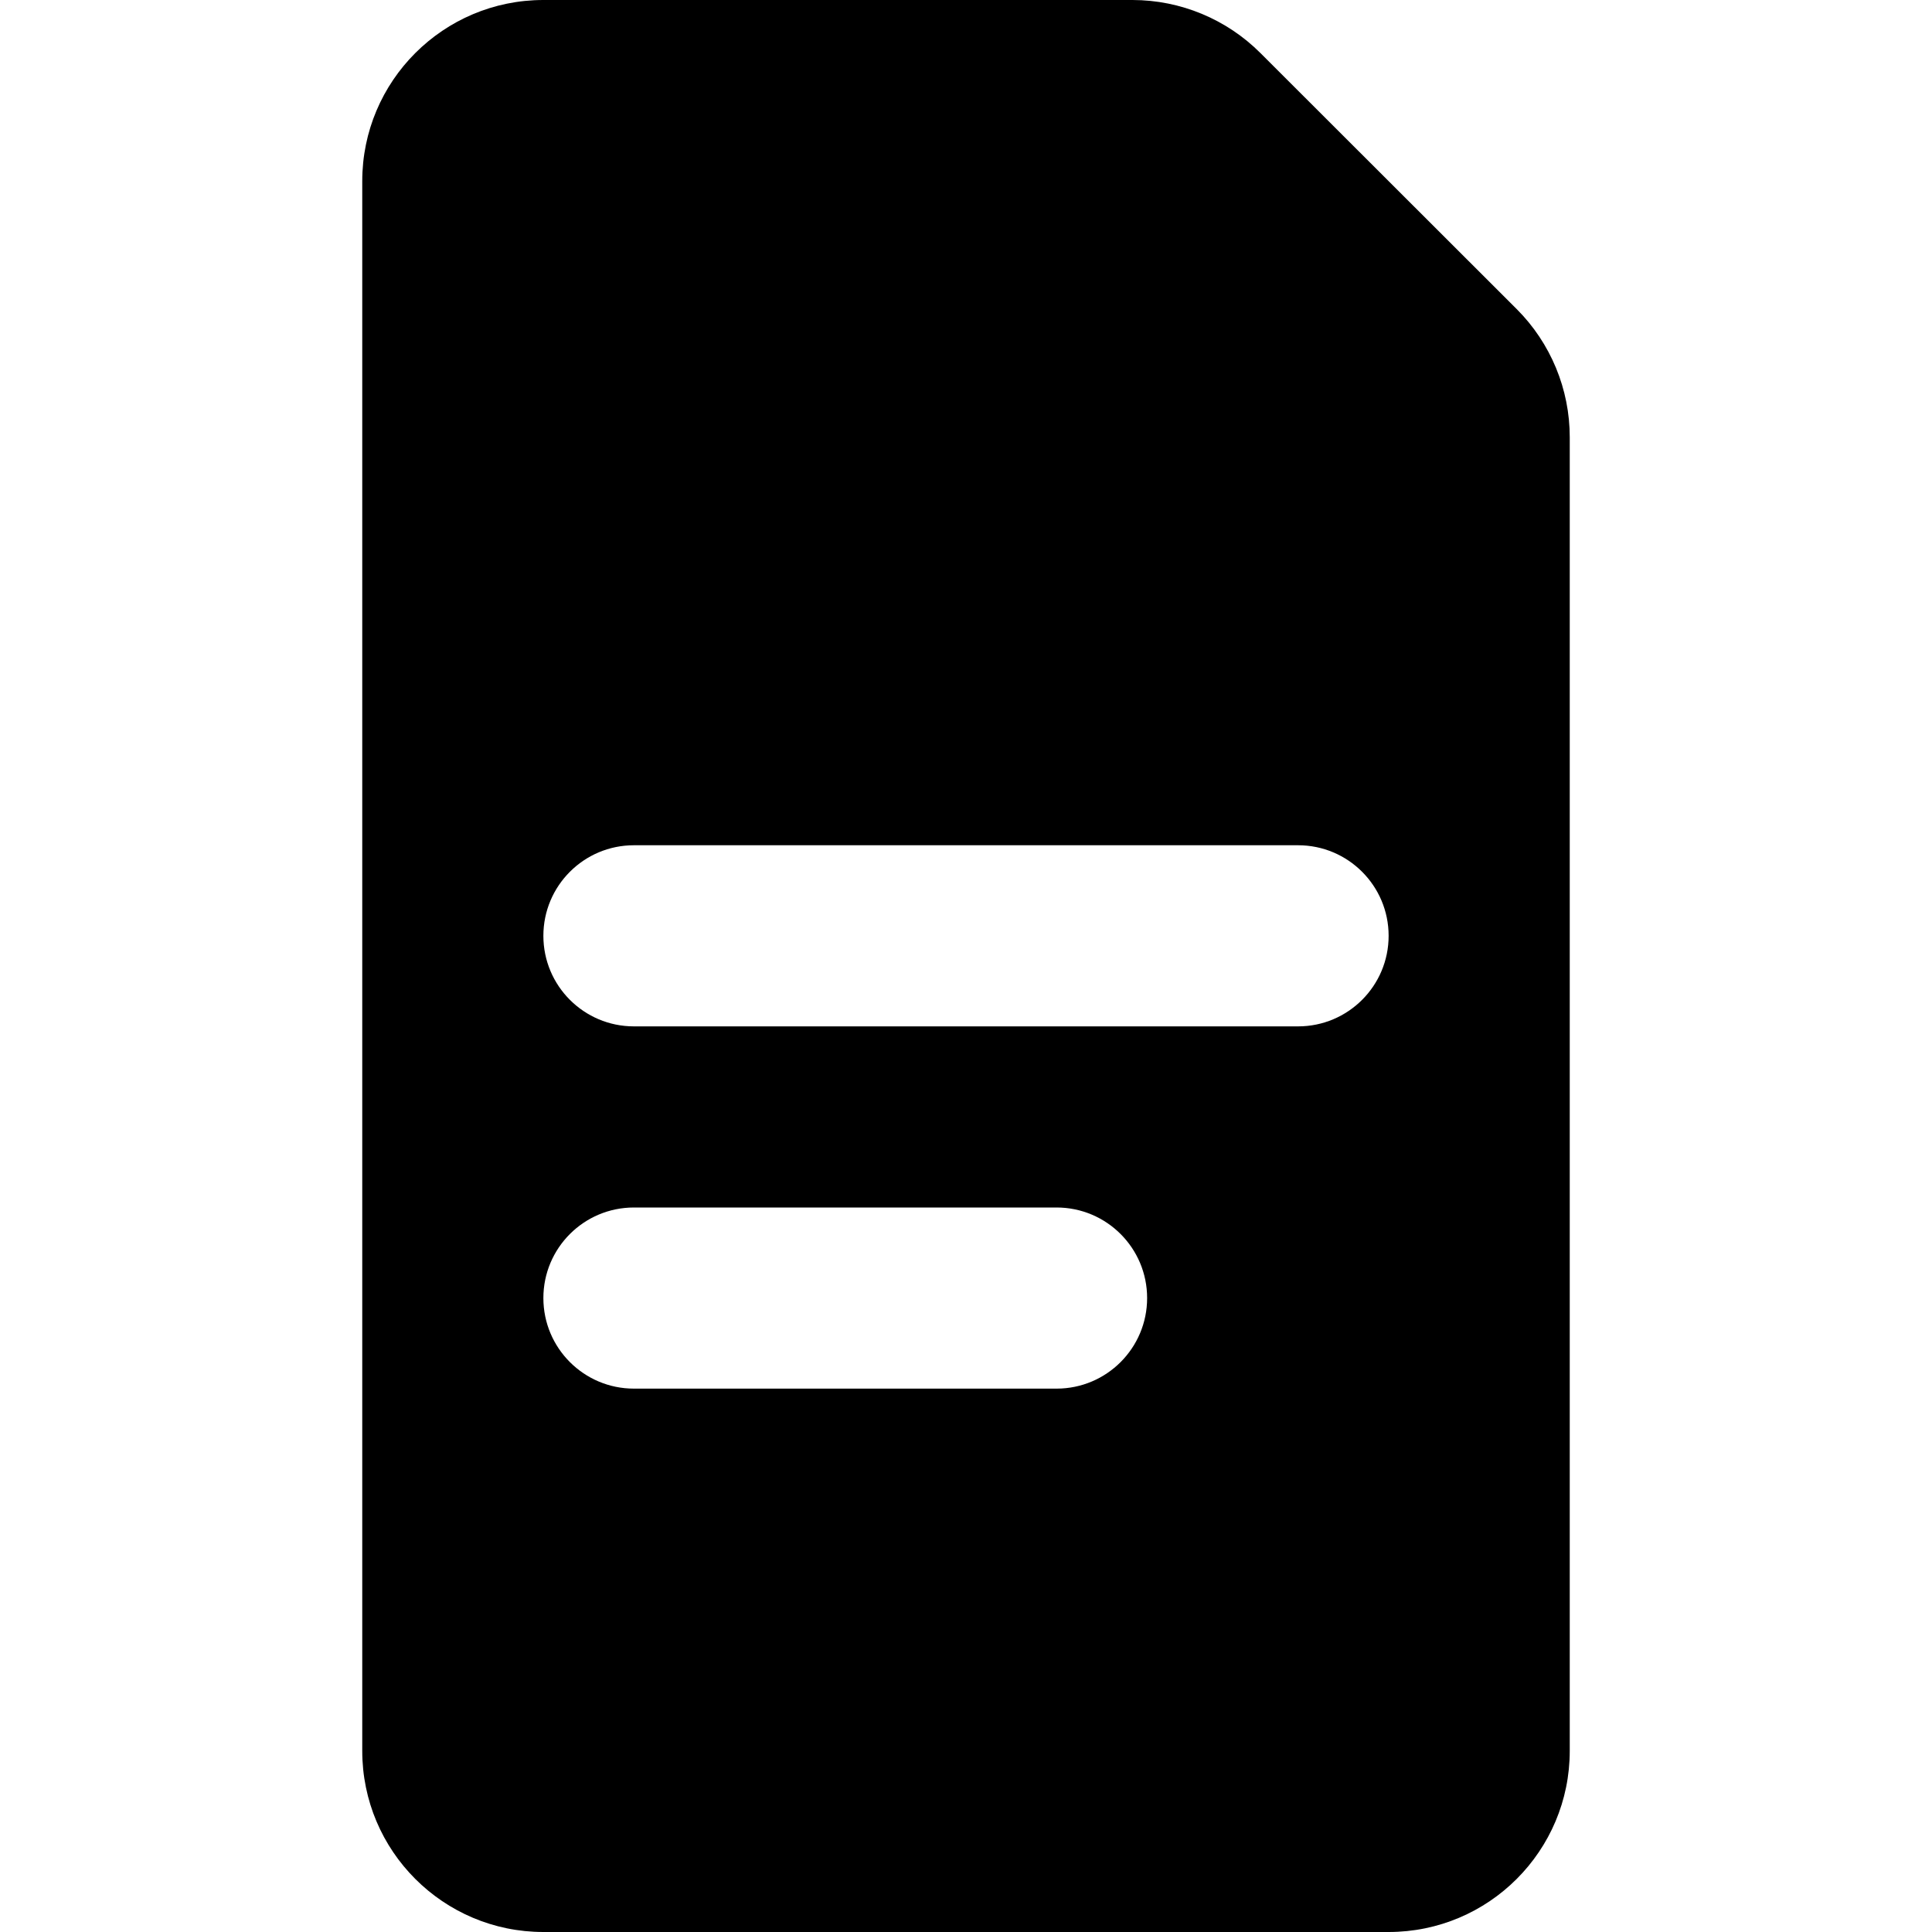
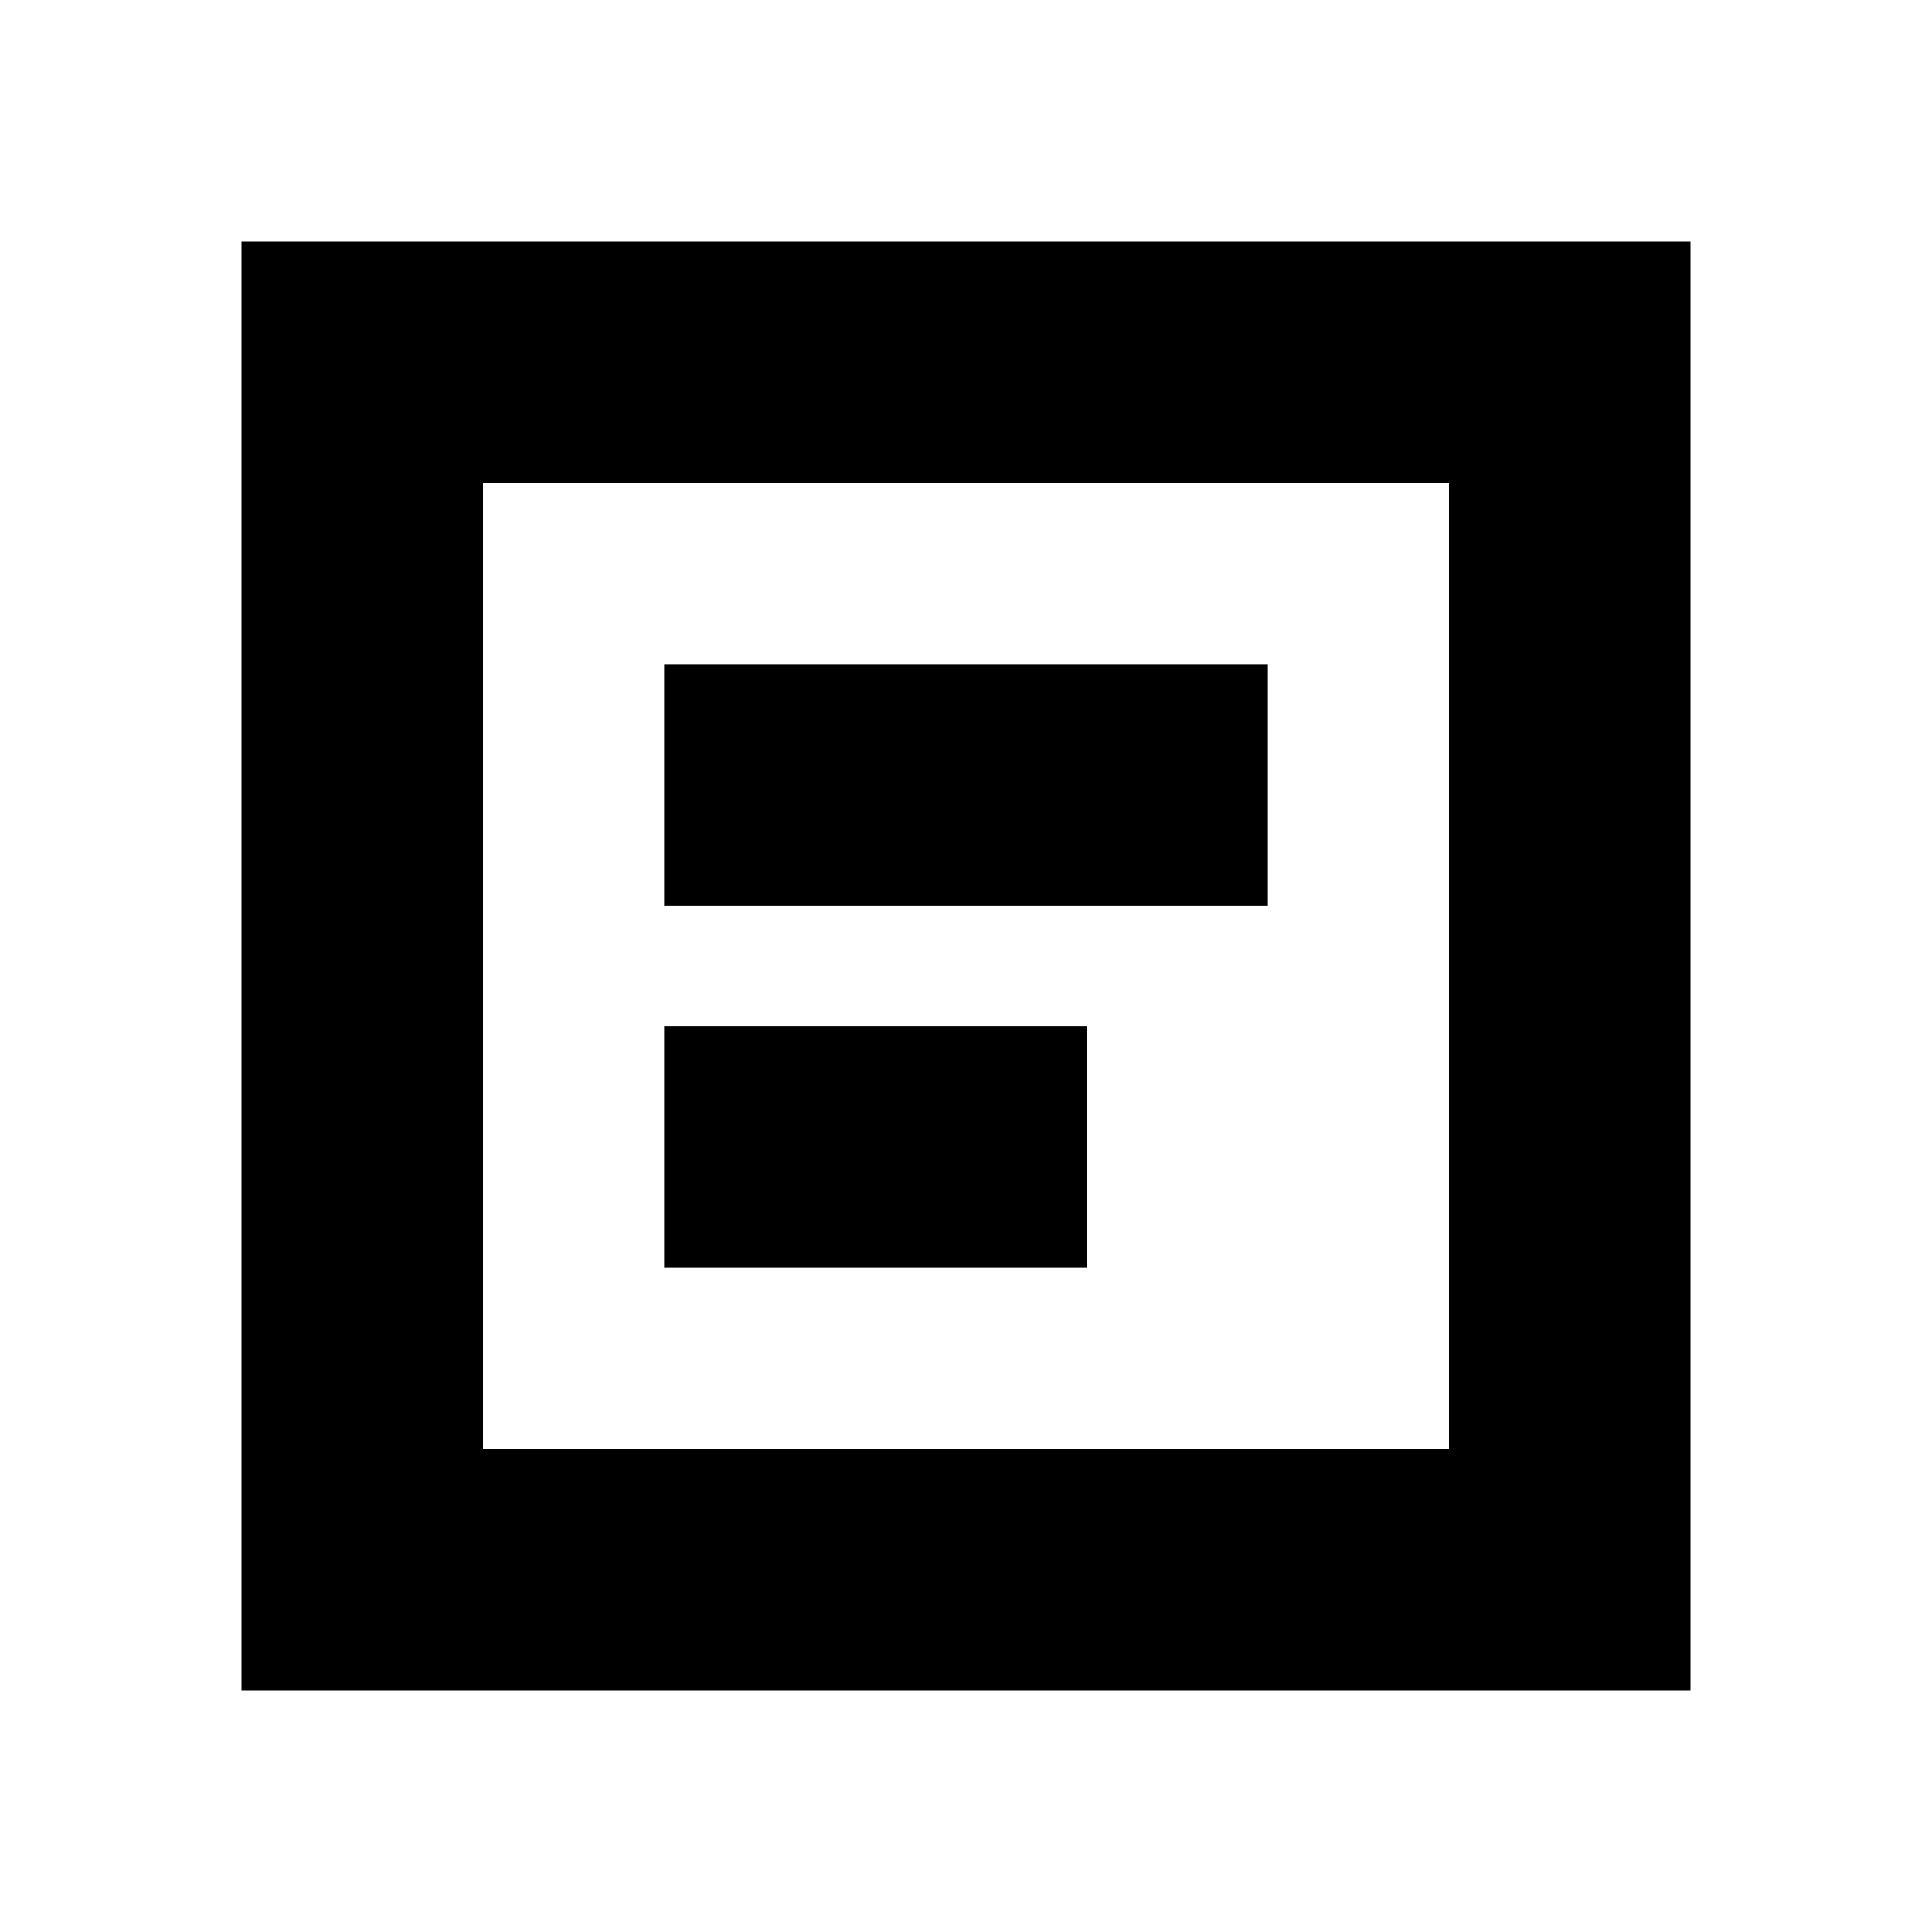
- <svg xmlns="http://www.w3.org/2000/svg" viewBox="0 0 16 16" fill="currentColor">
-   <path d="M3 1.5A1.5 1.5 0 014.5 0h4.879a1.5 1.5 0 011.06.44l2.122 2.12A1.5 1.5 0 0113 3.622V14.5a1.5 1.5 0 01-1.5 1.5h-7A1.5 1.5 0 013 14.5v-13zM5.25 7a.75.75 0 000 1.5h5.5a.75.75 0 000-1.5h-5.5zm0 3a.75.75 0 000 1.5h3.5a.75.75 0 000-1.5h-3.5z" />
+ <svg xmlns="http://www.w3.org/2000/svg" viewBox="0 0 16 16" fill="none" stroke="currentColor" stroke-width="2">
+   <rect x="3" y="3" width="10" height="10" />
+   <line x1="5.5" y1="6.5" x2="10.5" y2="6.5" />
+   <line x1="5.5" y1="9.5" x2="9" y2="9.5" />
</svg>
